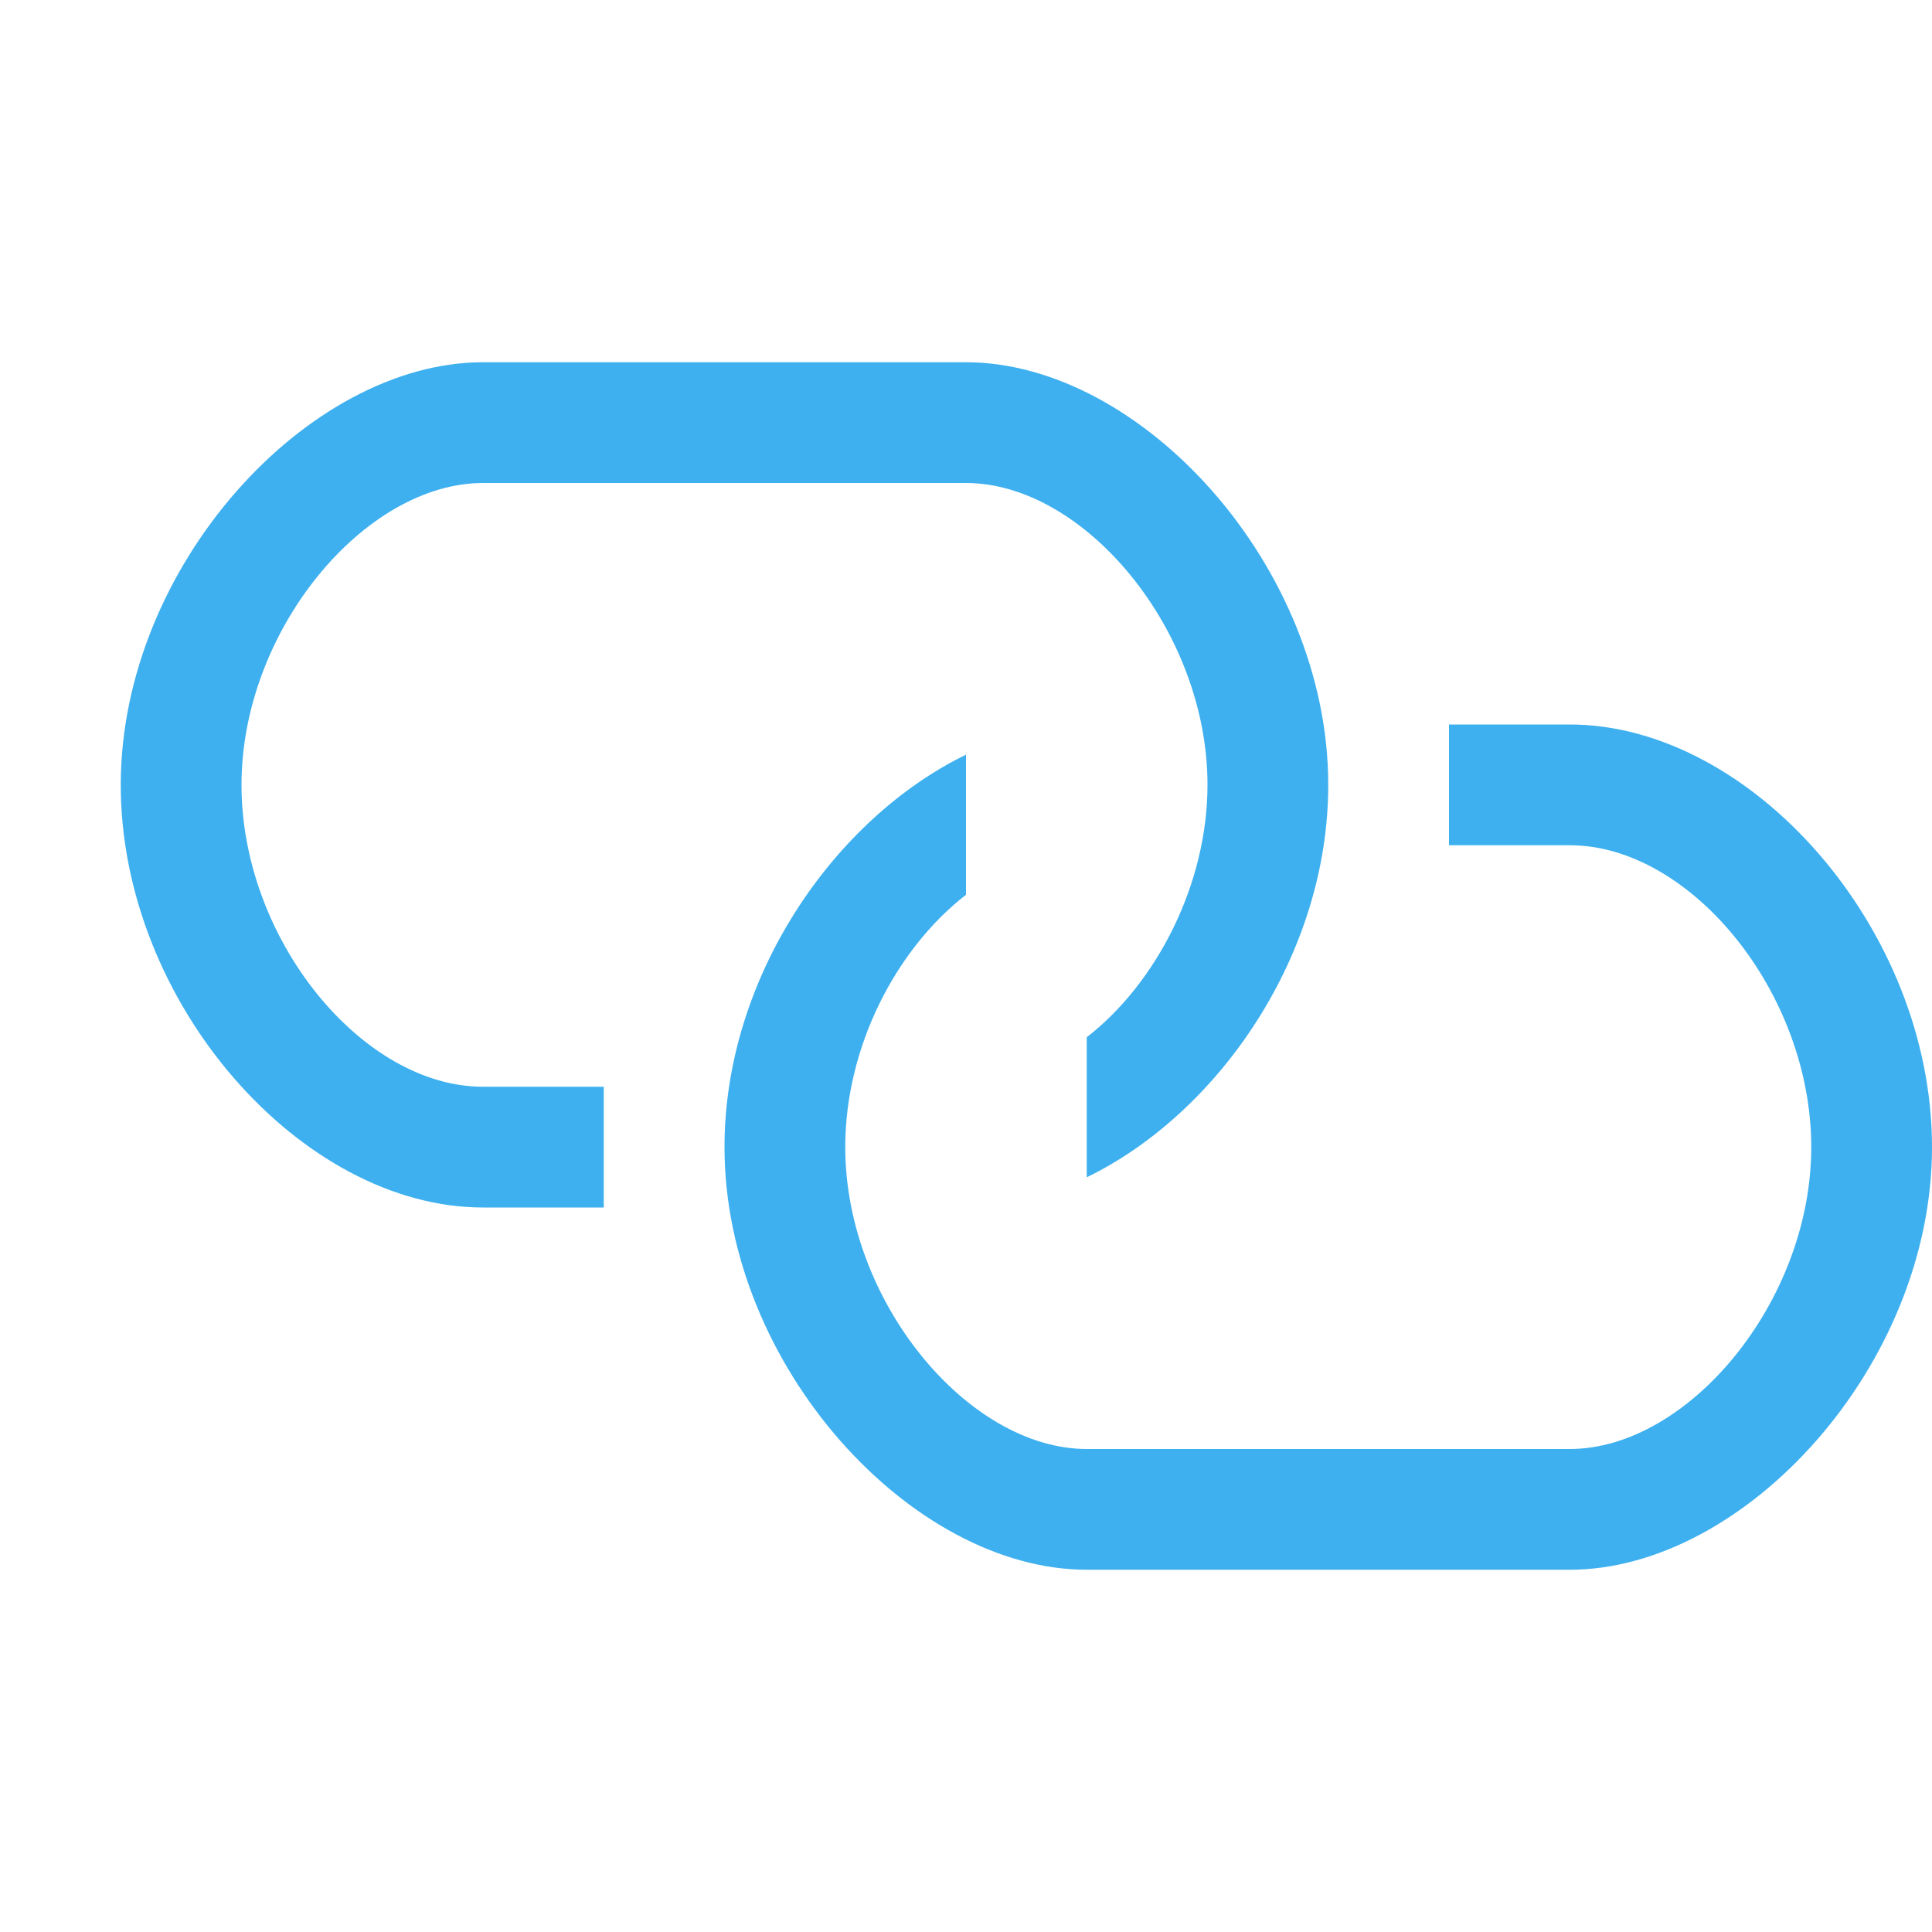
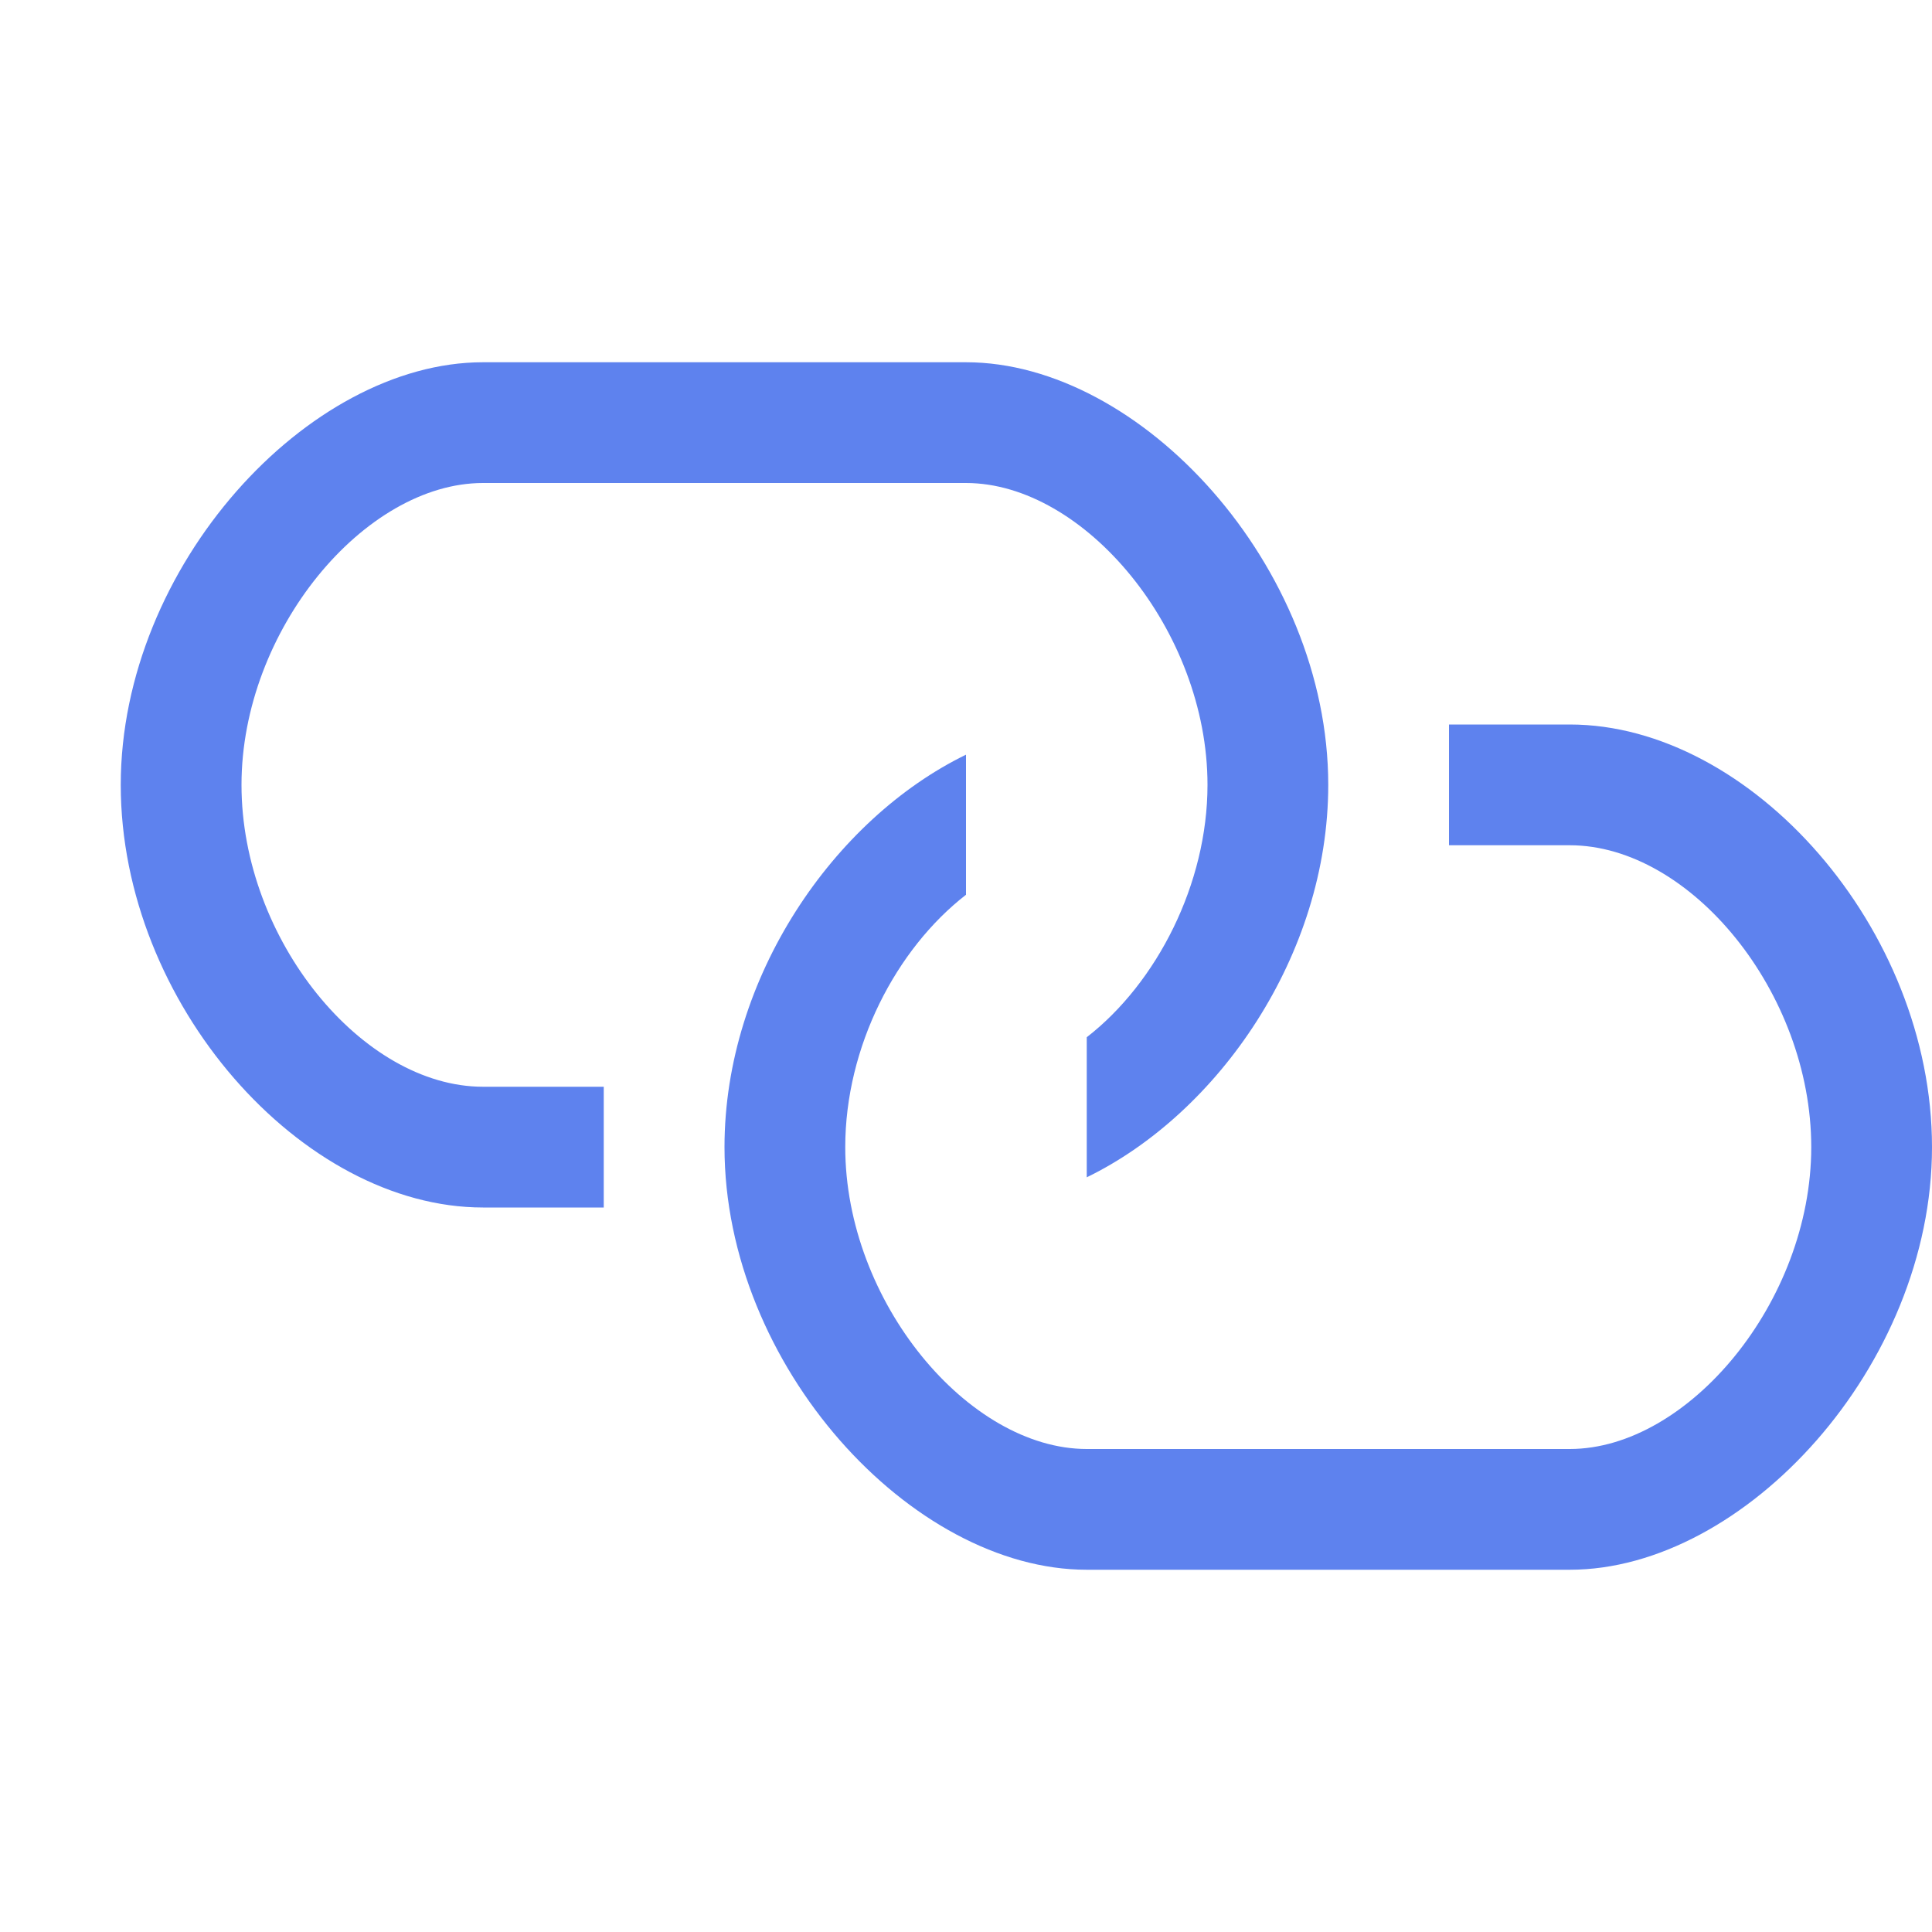
- <svg xmlns="http://www.w3.org/2000/svg" focusable="false" height="16" version="1.1" viewBox="0 0 16 16" width="16" fill="#3eb0ef">
+ <svg xmlns="http://www.w3.org/2000/svg" focusable="false" height="16" version="1.1" viewBox="0 0 16 16" width="16" fill="#5E82EE">
  <path fill-rule="evenodd" d="M4 9h1v1H4c-1.5 0-3-1.69-3-3.5S2.55 3 4 3h4c1.45 0 3 1.69 3 3.5 0 1.41-.91 2.72-2 3.25V8.59c.58-.45 1-1.27 1-2.09C10 5.22 8.98 4 8 4H4c-.98 0-2 1.22-2 2.5S3 9 4 9zm9-3h-1v1h1c1 0 2 1.22 2 2.5S13.98 12 13 12H9c-.98 0-2-1.22-2-2.5 0-.83.42-1.64 1-2.09V6.25c-1.09.53-2 1.84-2 3.25C6 11.31 7.55 13 9 13h4c1.45 0 3-1.69 3-3.5S14.5 6 13 6z" />
</svg>
